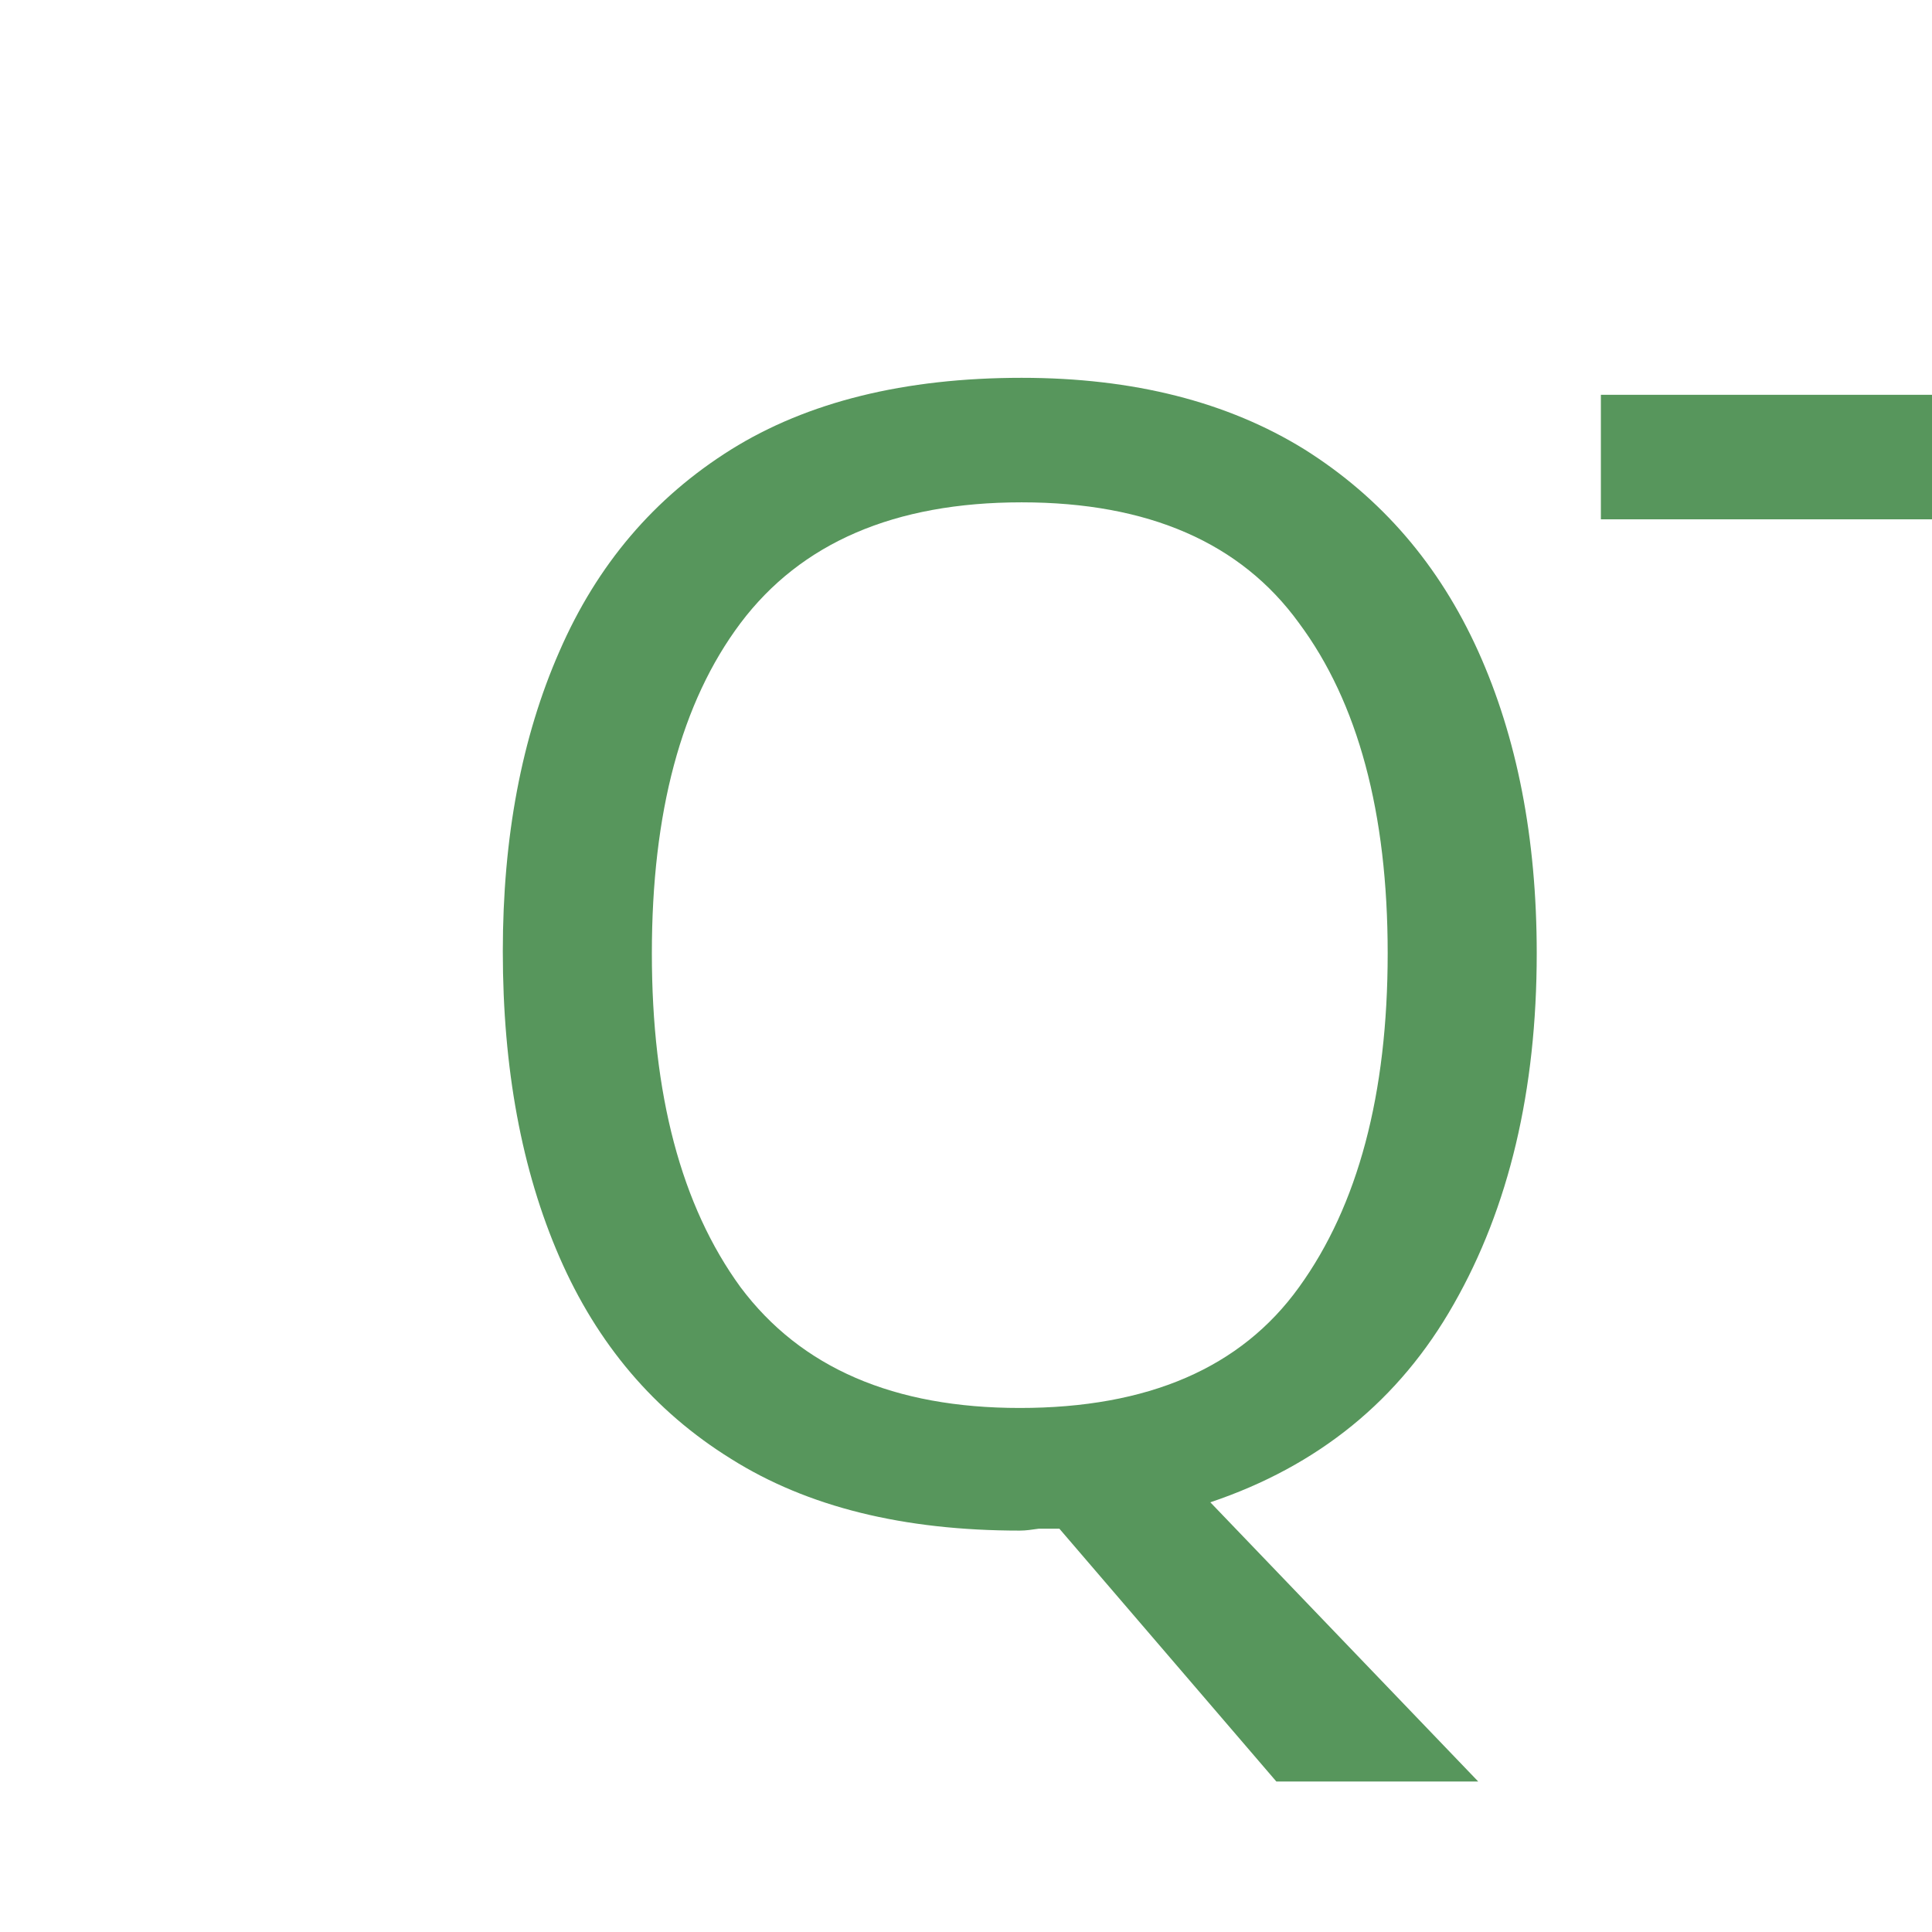
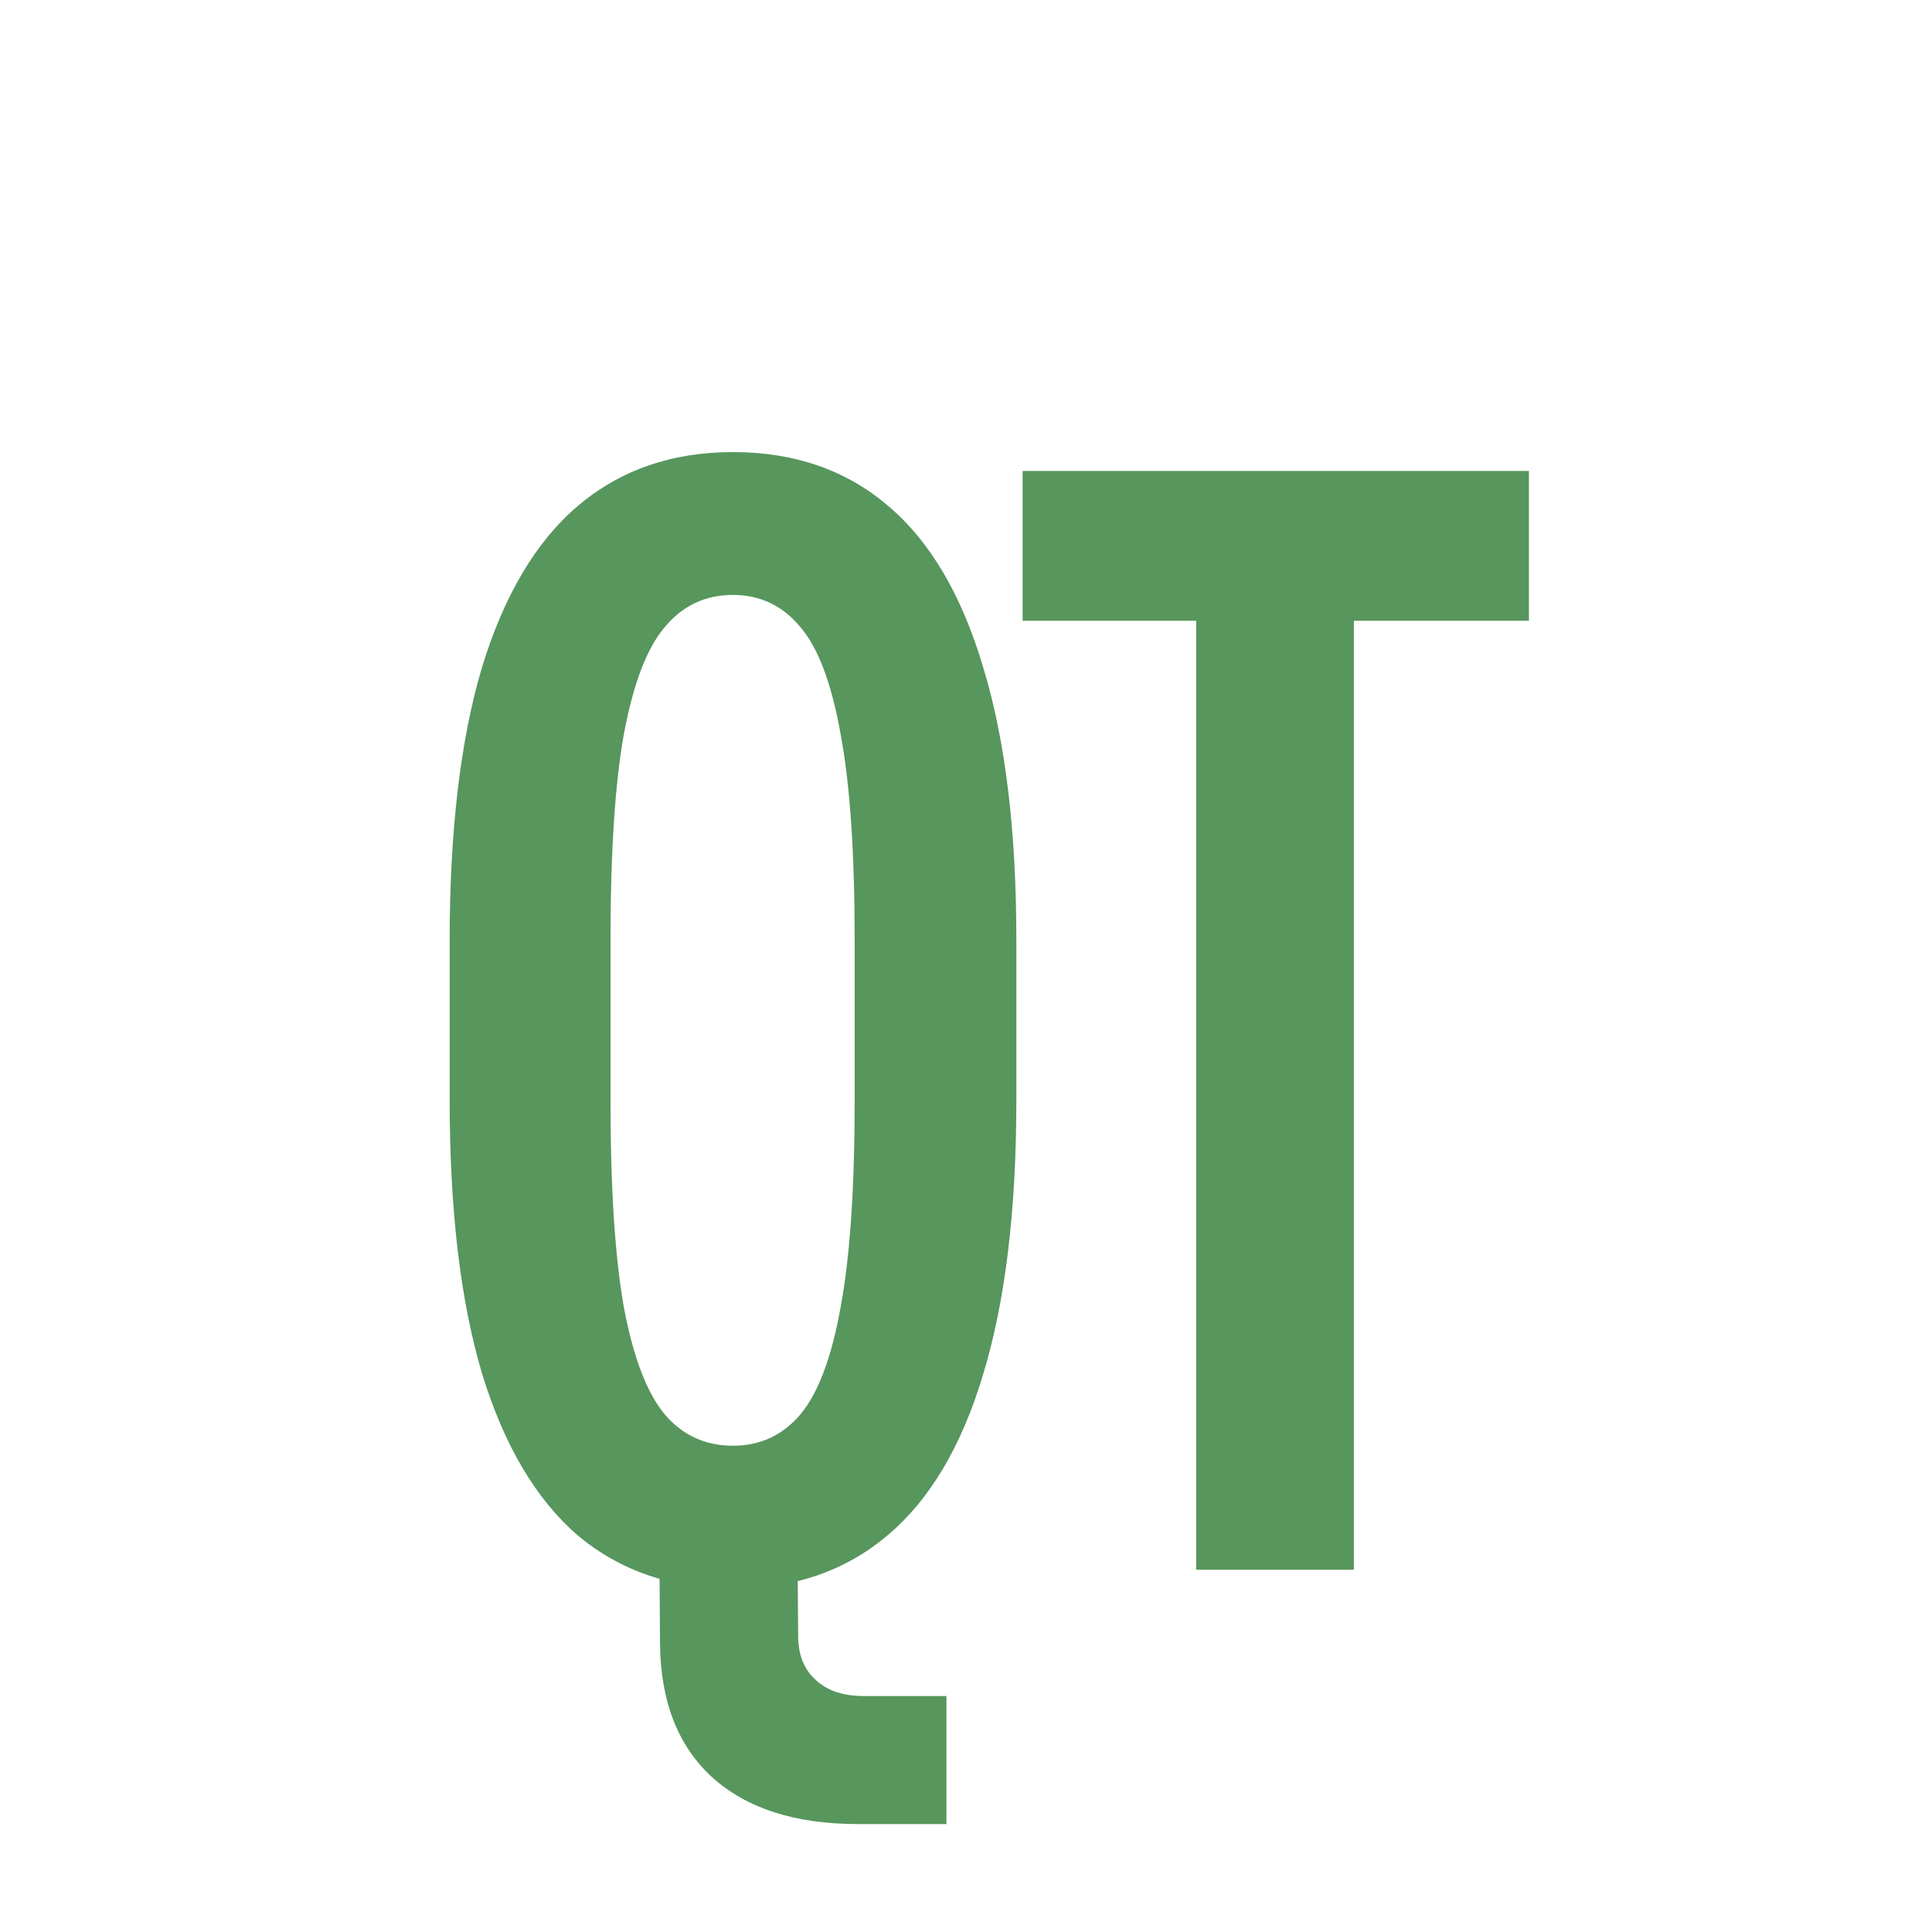
<svg xmlns="http://www.w3.org/2000/svg" width="16" height="16" viewBox="0 0 16 16" fill="none">
-   <text fill="#57965C" style="white-space: pre" xml:space="preserve" font-family="JetBrains Sans Icon" font-size="13" letter-spacing="0px">
-     <tspan x="3.366" y="12.55">QT</tspan>
-   </text>
+   <path d="M7.104 15.106C6.584 15.106 6.181 14.976 5.895 14.716C5.613 14.456 5.47 14.088 5.466 13.611L5.459 12.597H6.603L6.61 13.546C6.61 13.702 6.657 13.823 6.753 13.91C6.848 14.001 6.982 14.046 7.156 14.046H7.838V15.106H7.104ZM6.07 11.973C6.296 11.973 6.482 11.886 6.629 11.713C6.777 11.535 6.887 11.241 6.961 10.829C7.039 10.413 7.078 9.841 7.078 9.113V7.787C7.078 7.059 7.039 6.489 6.961 6.077C6.887 5.662 6.777 5.367 6.629 5.194C6.482 5.016 6.296 4.927 6.07 4.927C5.841 4.927 5.652 5.016 5.505 5.194C5.357 5.367 5.245 5.662 5.167 6.077C5.093 6.489 5.056 7.059 5.056 7.787V9.113C5.056 9.841 5.093 10.413 5.167 10.829C5.245 11.241 5.357 11.535 5.505 11.713C5.652 11.886 5.841 11.973 6.07 11.973ZM6.07 13.156C5.563 13.156 5.134 13.009 4.783 12.714C4.437 12.415 4.172 11.966 3.99 11.368C3.813 10.771 3.724 10.019 3.724 9.113V7.787C3.724 6.881 3.813 6.13 3.99 5.532C4.172 4.934 4.437 4.487 4.783 4.192C5.134 3.893 5.563 3.744 6.07 3.744C6.577 3.744 7.004 3.891 7.351 4.186C7.702 4.481 7.966 4.929 8.144 5.532C8.326 6.13 8.417 6.881 8.417 7.787V9.113C8.417 10.019 8.326 10.773 8.144 11.375C7.966 11.973 7.702 12.419 7.351 12.714C7.004 13.009 6.577 13.156 6.07 13.156ZM8.469 3.9H12.662V5.141H11.212V13H9.906V5.141H8.469V3.9Z" fill="#57965C" />
</svg>
